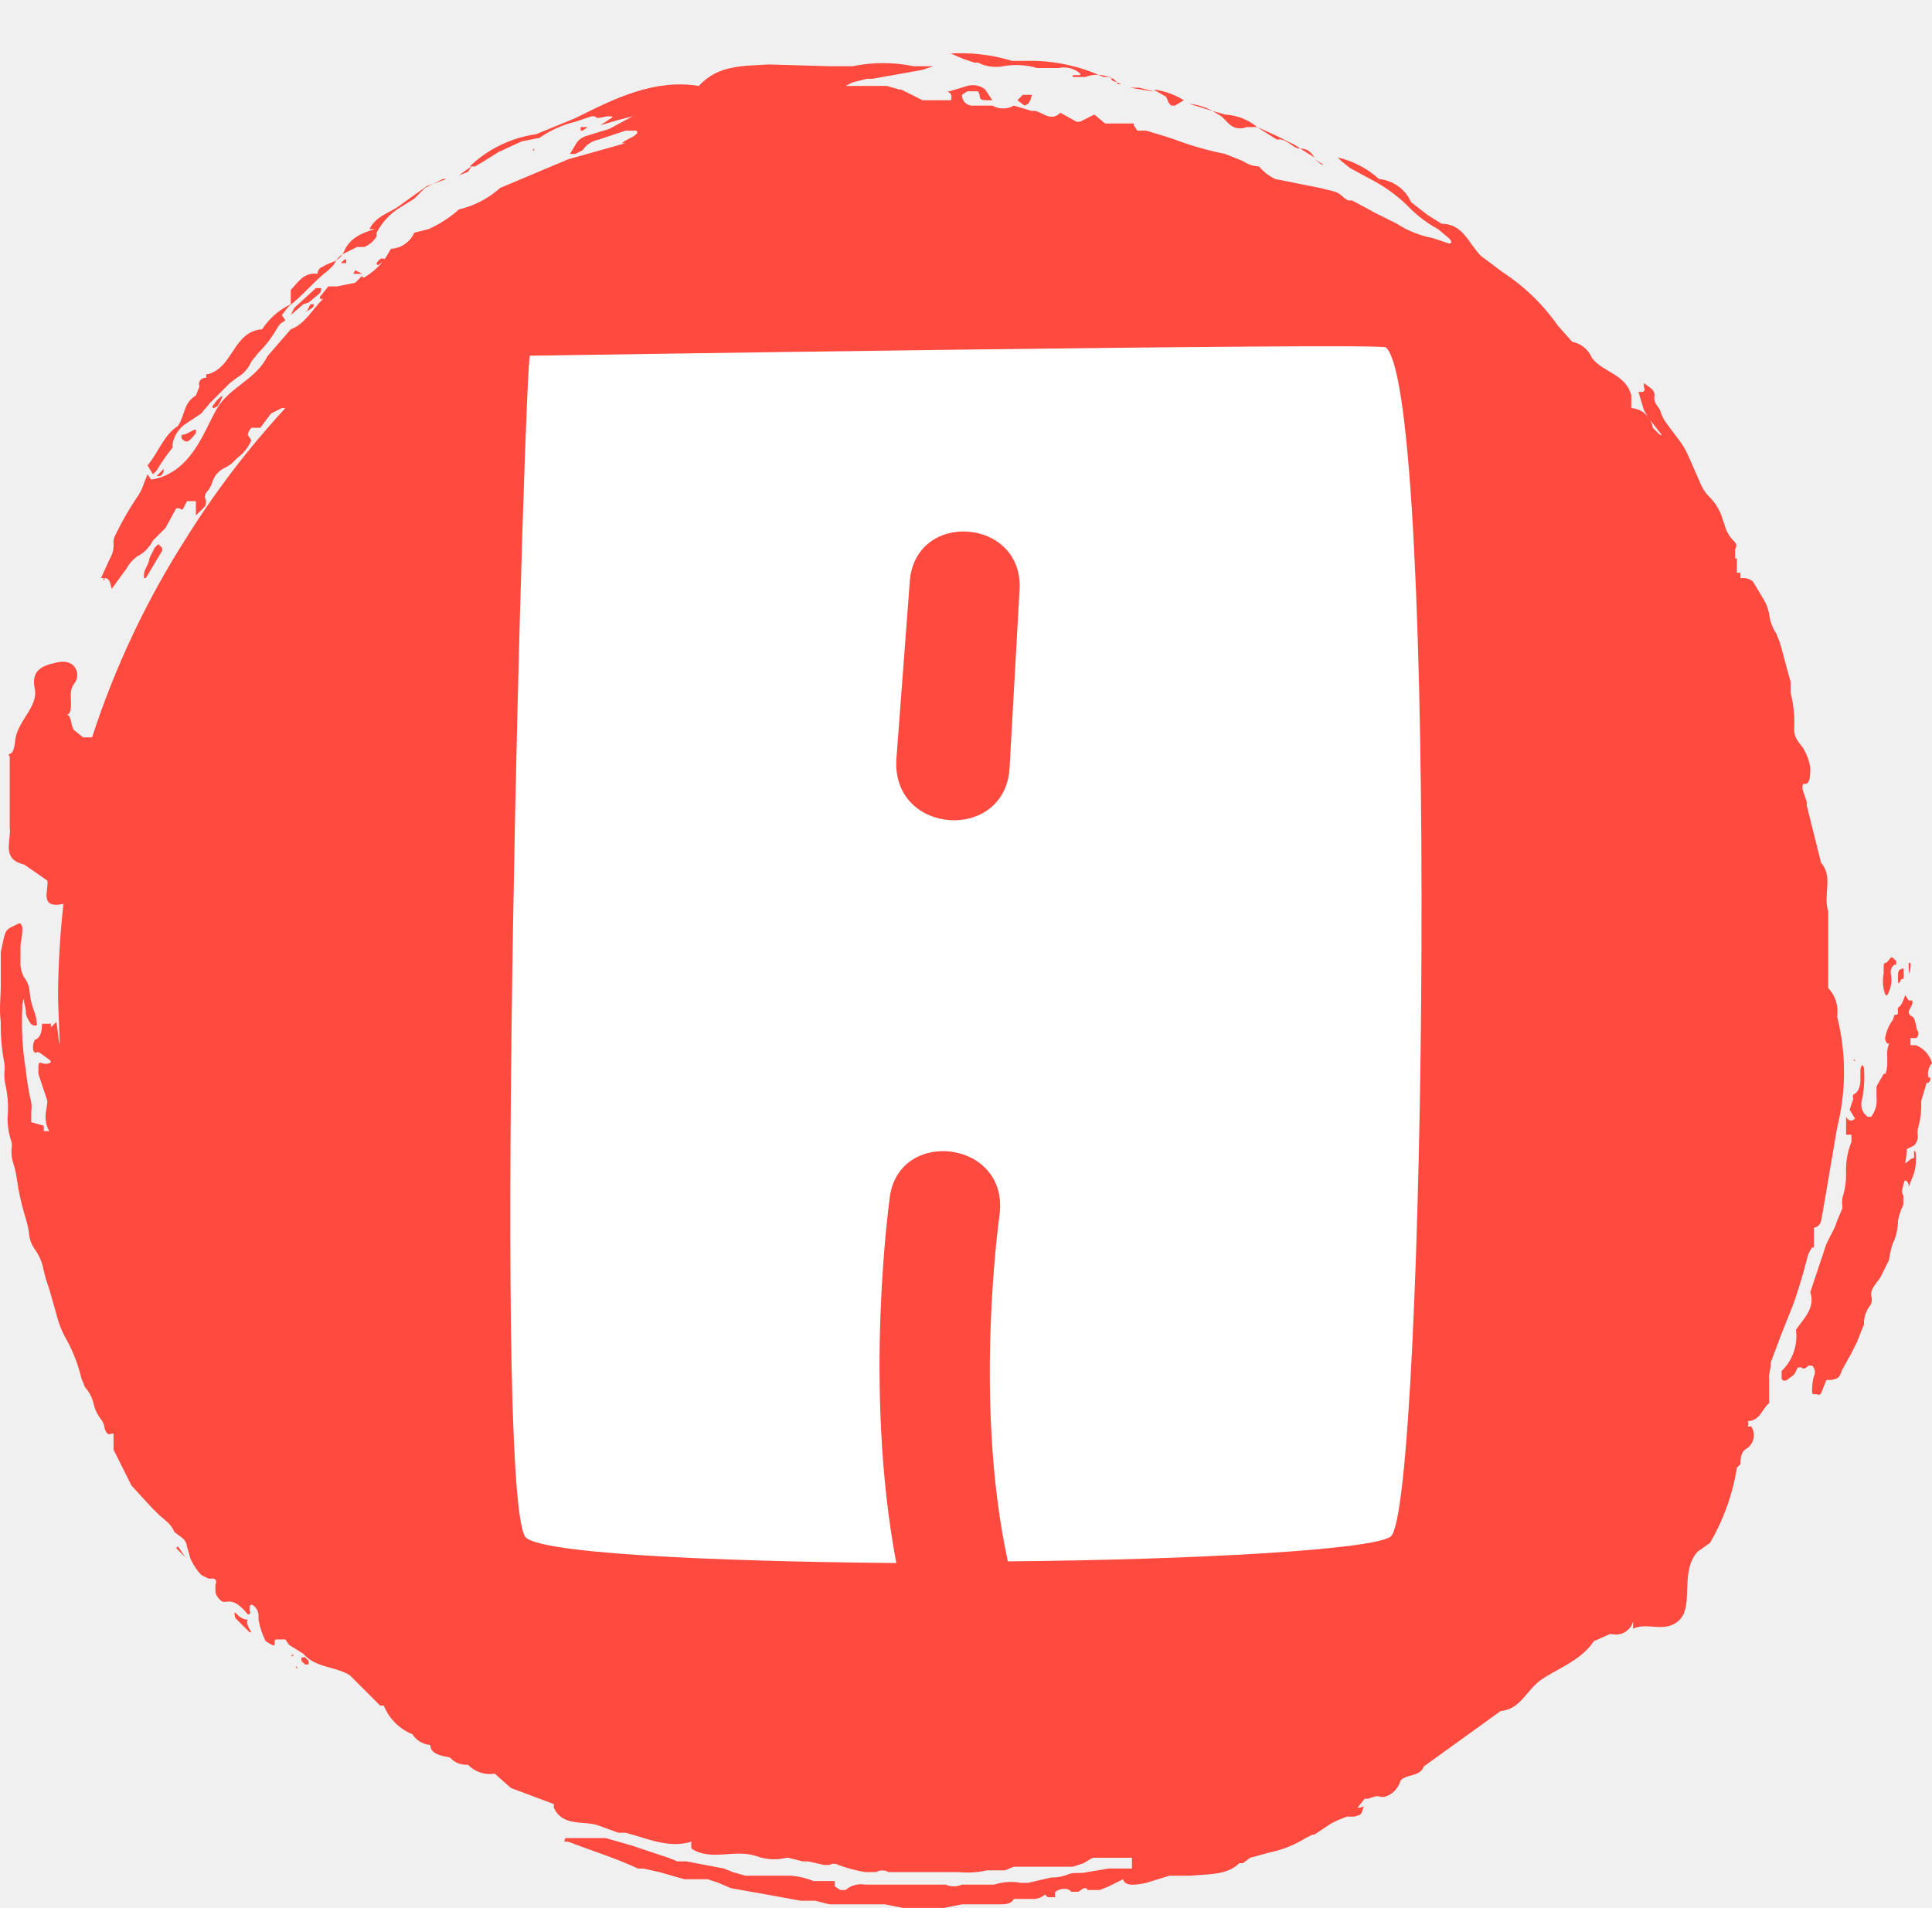
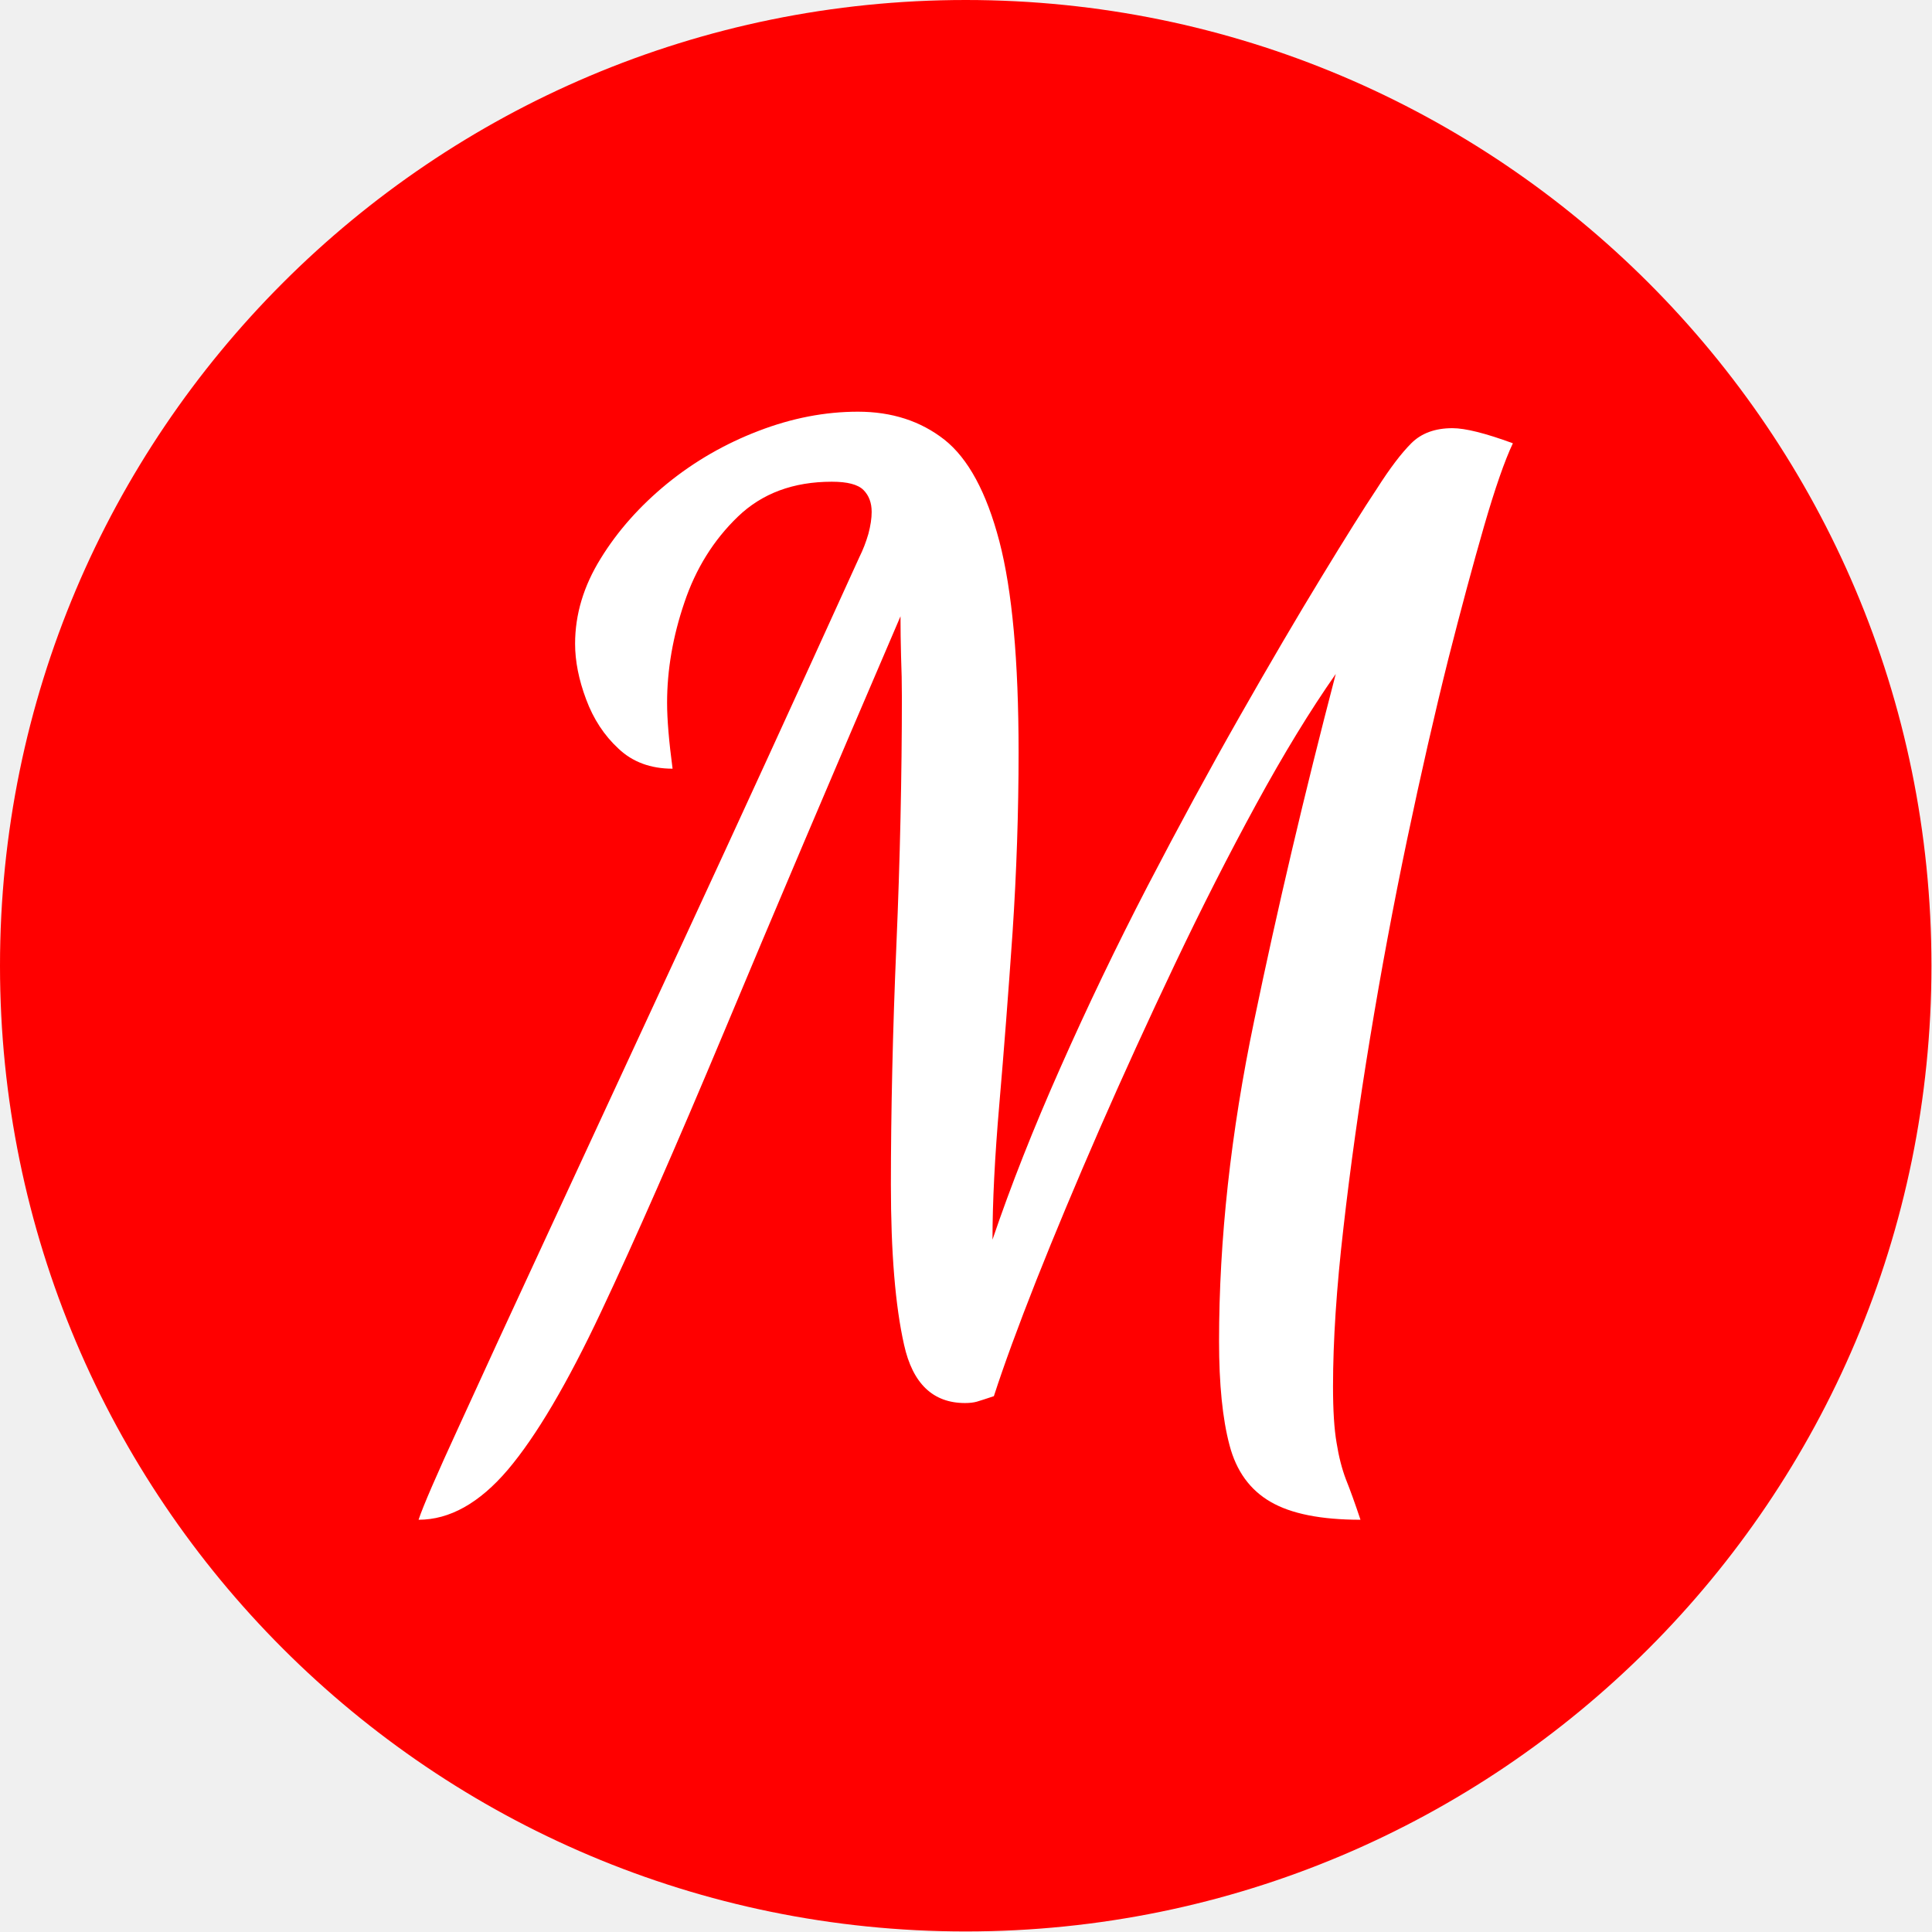
- <svg xmlns="http://www.w3.org/2000/svg" width="308.761" height="304.916" viewBox="0 0 106.008 104.687" class="css-1j8o68f" version="1.1" id="svg23">
-   <defs id="SvgjsDefs2684" />
-   <g id="SvgjsG2685" featurekey="rootContainer" transform="matrix(0.9820593,0,0,0.9820593,-0.05456052,0)" fill="#ff4a3f">
-     <g id="g17">
-       <path d="M19.8 15.3h.5l-.4-.2zm.5.1zm.8-.7c0 .1 0 .1.1.1l.4-.3c-.2-.1-.3-.1-.5.2zm.4-.2zm-4.1 2.3zm-.2.6l.3-.2c.1-.1.1-.2.1-.2h-.2l-.2.4c-.1-.1-.1 0 0 0zm2.2-2.9h-.1l-.2.2h.3zm-2.1 2.4l.6-.5c.1-.1.1-.2.1-.3h-.3l-1.2 1.1-.2.4.7-.6zm-1.1.8z" id="path3" />
-       <path d="M9.7 25v-.2a1.7 1.7 0 0 1 .7-1.1l.9-.6.5-.6.7-.7.4-.4.4-.3a1.9 1.9 0 0 0 .8-.9l.4-.5a5.9 5.9 0 0 0 1-1.3l.2-.3.3-.2-.2-.3.4-.5c.8-.6 1.4-1.4 2.2-2l.3-.3a1.4 1.4 0 0 1 .5-.6l.8-.4h.4a1.4 1.4 0 0 0 .7-.6V13a3.5 3.5 0 0 1 1.3-1.4l.8-.5.2-.2.4-.4 1-.5h.2l-1.1.4-1.4 1c-.6.5-1.4.6-1.8 1.4h.3c-.7.2-1.4.5-1.7 1.2s-.8.6-1.2.9a.4.4 0 0 0-.3.4c-.8-.1-1.1.5-1.5.9v.8a3.9 3.9 0 0 0-1.6 1.4c-1.6.1-1.6 2.1-3 2.5h-.1a.2.2 0 0 0 0 .2c-.3 0-.5.2-.4.5l-.2.5c-.7.4-.6 1.1-1 1.7-.8.5-1.1 1.5-1.7 2.2l.3.5.2-.2a11.6 11.6 0 0 1 .9-1.3zM53.9 3.3l.6.2h.2a2.2 2.2 0 0 0 1.4.2 4.1 4.1 0 0 1 1.9.1h1.2a1.4 1.4 0 0 1 1.2.3.1.1 0 0 1 0 .1H60a.1.1 0 0 0 0 .1h.7a1.8 1.8 0 0 1 1.3 0c.2 0 .1.1.2.2l.5.2h-.2c-.2-.4-.5-.4-.8-.4a9.7 9.7 0 0 0-4.3-.9h-.8A9.8 9.8 0 0 0 53 3h.2zm7.3 3.1zM50.3 4.7zm10.9 1.7h.2-.2zM19 14.7zm32.1-10zm17.6 2.2a.9.9 0 0 0 1 .2h.6a3.1 3.1 0 0 0-1.8-.7l-.7-.2.5.3zm-3.4-1.3c0 .1.1.2.2.3h.2l.5-.3a4.2 4.2 0 0 0-1.7-.6l.7.4zm7.4 2.7l.8.5c-.2-.3-.4-.5-.8-.5z" id="path5" />
-       <path d="M99 76.1l.6-1.6.6-1.5c.2-.5.6-1.8.8-2.6a1.7 1.7 0 0 1 .3-.7h.1v-1.1c.5-.1.4-.6.5-.9l.8-4.7a12.7 12.7 0 0 0 0-6.2 1.9 1.9 0 0 0-.5-1.6v-4.3c-.3-.9.3-1.9-.4-2.7L101 45a.4.4 0 0 0 0-.2l-.2-.6a.5.5 0 0 1 0-.4h.1c.3 0 .3-.5.3-.9a3 3 0 0 0-.4-1.1l-.3-.4a1.1 1.1 0 0 1-.2-.7 6.7 6.7 0 0 0-.2-2v-.6c-.2-.7-.4-1.5-.6-2.2l-.2-.5a2.5 2.5 0 0 1-.4-1.1 2.5 2.5 0 0 0-.3-.8l-.6-1a.8.8 0 0 0-.6-.2h-.1V32h-.2v-.8H97V31a.4.4 0 0 0 0-.1v-.2c.1-.2.1-.3-.1-.5a1.8 1.8 0 0 1-.4-.6l-.2-.6a2.9 2.9 0 0 0-.7-1.2 2.2 2.2 0 0 1-.5-.7l-.7-1.6a4.3 4.3 0 0 0-.6-1l-.6-.8a2.4 2.4 0 0 1-.4-.8l-.2-.3a.6.6 0 0 1-.1-.5.5.5 0 0 0-.2-.4l-.4-.3v.2c.1.2 0 .3-.1.3h-.2l.3 1 .3.5.7.9h-.1l-.2-.2-.2-.2a1.3 1.3 0 0 0-1.2-1.1v-.7c-.3-1.2-1.6-1.3-2.2-2.1a1.5 1.5 0 0 0-1.1-.9l-.8-.9a11.3 11.3 0 0 0-3.1-3l-.8-.6-.4-.3c-.7-.7-1-1.8-2.2-1.8l-.8-.5-.9-.7a2.2 2.2 0 0 0-1.8-1.3 5.1 5.1 0 0 0-2.3-1.2l.2.2.5.4 1.3.7a8.5 8.5 0 0 1 2.1 1.6 6.8 6.8 0 0 0 1.5 1.1l.6.5c.1.1.2.2.1.3H81l-.9-.3a5.6 5.6 0 0 1-2-.8l-1.2-.6-1.3-.7h-.2c-.3-.1-.4-.4-.8-.5l-.8-.2-2.5-.5a2.6 2.6 0 0 1-.9-.7 1.7 1.7 0 0 1-.9-.3l-1-.4a18.1 18.1 0 0 1-2.8-.8l-.6-.2-1-.3h-.5l-.2-.3v-.1h-1.6l-.6-.5-.4.2-.4.2h-.2l-.9-.5c-.6.6-1.1-.2-1.6-.1l-1-.3a1.2 1.2 0 0 1-1.2 0h-1.2a.6.6 0 0 1-.5-.6l.3-.2h.6a.7.7 0 0 1 .1.3c0 .2.2.2.5.2h.2l-.4-.6a1.1 1.1 0 0 0-1-.2l-1 .3H53c.3.2.2.3.2.5h-1.6l-.4-.2-.8-.4h-.1l-.7-.2h-2.3l.4-.2.8-.2h.3l1.7-.3 1.1-.2.6-.2h-1.1a8.4 8.4 0 0 0-3.4 0h-1.3L43 3.6c-1.4.1-2.8 0-3.9 1.2-2.5-.4-4.7.7-6.9 1.8l-2.2.9a6.7 6.7 0 0 0-3.7 1.8h.3l.5-.3.8-.5 1.3-.6 1-.2a6 6 0 0 1 2-.9l.9-.3h.2c.1.2.5 0 .7 0h.2c.1 0 .1.1 0 .1l-.6.4 1-.3.8-.2-1.3.7-1.3.4a1 1 0 0 0-.6.5l-.3.5h.3l.4-.2a1.4 1.4 0 0 1 .9-.6l1.5-.5h.5a.1.1 0 0 1 .1.2c-.2.2-.6.3-.8.5h.2l-3.2.9-3.8 1.6a5.2 5.2 0 0 1-2.3 1.2 6.6 6.6 0 0 1-1.7 1.1l-.8.2a1.5 1.5 0 0 1-1.3.9l-.3.5a3.7 3.7 0 0 1-1.2 1.1h-.1v-.1l-.2.2-.2.2-1 .2h-.5l-.4.5c-.1.1-.1.2 0 .2h.1c-.6.6-1 1.4-1.8 1.7L15 19.9c-.6 1.2-1.8 1.6-2.6 2.6s-1.4 3.9-3.9 4.3l-.2-.3-.2.5a2.7 2.7 0 0 1-.4.8 16.9 16.9 0 0 0-1.2 2.1.8.8 0 0 0-.1.5 1.4 1.4 0 0 1-.2.8l-.5 1.1h.2c.3 0 .3.3.4.6l.8-1.1a2.2 2.2 0 0 1 .6-.7 2 2 0 0 0 .9-.9l.3-.3.4-.4.6-1.1h.2c.1.1.1.1.2 0l.2-.4h.5v.8l.5-.5a.5.5 0 0 0 0-.5.4.4 0 0 1 .1-.3 1.5 1.5 0 0 0 .3-.5 1.3 1.3 0 0 1 .8-.9l.3-.2.3-.3a2.4 2.4 0 0 0 .8-1l-.2-.3c0-.1.1-.3.2-.4h.5l.6-.8.6-.3h.2a48.8 48.8 0 0 0-5.5 7.2h-.1.1a48.4 48.4 0 0 0-5.3 11.2h-.5l-.5-.4c-.2-.2-.1-.7-.4-.9h.1c.3-.5-.1-1.2.3-1.7s.1-1.4-.9-1.2-1.5.5-1.3 1.5-1 1.8-1.1 2.9-.5.5-.3.9v3.9c.1.8-.5 1.8.8 2.1l1.3.9c.1.5-.5 1.6.9 1.3a49.2 49.2 0 0 0-.3 5c0 1.1.1 2.2.1 3.3v-.4c-.1-.4-.1-.8-.2-1.3l-.3.3v-.2h-.5c0 .5-.1.8-.4.9a.9.9 0 0 0-.1.5c0 .1.1.3.2.2s.4.2.7.4-.2.3-.4.2-.2.1-.2.3v.3l.5 1.5c0 .3-.1.6-.1.9a1.7 1.7 0 0 0 .2.8h-.3v-.3l-.7-.2v-.6a1.5 1.5 0 0 0 0-.5 14.6 14.6 0 0 1-.3-1.8 16.6 16.6 0 0 1-.2-3.5.9.9 0 0 1 .1-.5v.2a2.9 2.9 0 0 1 .1.5.8.8 0 0 0 .1.4c.1.2.2.4.4.4s.1-.1.1-.2a2.1 2.1 0 0 0-.1-.5 4.2 4.2 0 0 1-.3-1.3 1.5 1.5 0 0 0-.3-.7 1.6 1.6 0 0 1-.2-.9v-.8c0-.3.1-.6.1-.9a.5.5 0 0 0-.1-.4h-.1c-.8.4-.7.2-1 1.6V55c0 .7-.1 1.4 0 2.1a10.8 10.8 0 0 0 .2 2.3 1.8 1.8 0 0 1 0 .5 3.1 3.1 0 0 0 .1.9 5.9 5.9 0 0 1 .1 1.3 3.9 3.9 0 0 0 .2 1.7 1.2 1.2 0 0 1 0 .4 2.1 2.1 0 0 0 .1.8 4.9 4.9 0 0 1 .2.9 14 14 0 0 0 .5 2.2 5 5 0 0 1 .2 1 1.7 1.7 0 0 0 .3.7 2.9 2.9 0 0 1 .5 1.2 8.5 8.5 0 0 0 .3 1l.4 1.4a5.4 5.4 0 0 0 .6 1.5 8.5 8.5 0 0 1 .8 2.1l.2.5a2.1 2.1 0 0 1 .5 1 2.1 2.1 0 0 0 .4.8 1 1 0 0 1 .2.5c.1.3.2.4.4.3h.1v.9l.5 1 .5 1 1.1 1.2.4.4c.3.3.7.5.9 1l.4.3a.7.7 0 0 1 .3.5l.2.7a3.3 3.3 0 0 0 .6.9l.4.2h.3a.2.2 0 0 1 .1.3 2.5 2.5 0 0 0 0 .5.9.9 0 0 0 .4.5h.2c.4-.1.8.2 1.2.7h.1c0-.1.1-.1 0-.2v-.2c0-.1.1-.2.2-.1a.7.7 0 0 1 .3.6v.2a4.3 4.3 0 0 0 .4 1.2c.5.3.5.3.5.1s0-.2.2-.2h.4l.2.3.8.5c.7.8 1.8.7 2.6 1.2l1.7 1.7h.2a2.9 2.9 0 0 0 1.6 1.6 1.3 1.3 0 0 0 1 .6c0 .5.6.6 1.1.7a1.2 1.2 0 0 0 .8.4h.2a1.7 1.7 0 0 0 1.5.5l.9.8 2.4.9v.2c.5 1.1 1.7.7 2.5 1l1.1.4h.4c1.2.3 2.4.9 3.7.5a.7.7 0 0 0 0 .4c1.1.7 2.4 0 3.6.4a2.9 2.9 0 0 0 1.7.1h.1l.8.2h.3l.9.2h.3a.5.5 0 0 1 .5 0 7.9 7.9 0 0 0 1.5.4h.6a.7.7 0 0 1 .7 0h3.9a5 5 0 0 0 1.6-.1h1l.5-.2H60l.6-.2.5-.3h2.2v.6H62l-1.2.2c-.4.1-.7 0-1 .1a2.4 2.4 0 0 1-1 .2l-1.3.3h-.4a3.1 3.1 0 0 0-1.5.1h-1.8a1.1 1.1 0 0 1-.9 0h-4.5a1.3 1.3 0 0 0-1.1.3H47l-.3-.2v-.3h-1.2a4.1 4.1 0 0 0-1.3-.3h-2.5l-.7-.2-.5-.2-2.1-.4h-.5l-.5-.2-2.1-.7-1.4-.4h-2.2c-.1 0-.1.1-.1.2h.2c1.3.5 2.6.9 3.9 1.5h.3l.9.2 1.4.4h1.3l.6.2.7.3 1.7.3 1.1.2 1.1.2h.8l.8.2h3.1l1 .2h2.3l1-.2H56c.4 0 .6-.1.7-.3h1a1 1 0 0 0 .8-.3c-.1.1 0 .1.1.2h.4v-.2c0-.1 0-.1.2-.2s.6-.1.7.1h.4l.3-.2c.2 0 .2 0 .2.1h.7l.5-.2.8-.4c.1.3.4.4 1.3.2l1.3-.4h1.2c.9-.1 2 0 2.7-.7h.2l.4-.3 1.1-.3a6.1 6.1 0 0 0 2-.8l.4-.2h.1l.9-.6.4-.2.5-.2h.4c.4-.1.4-.1.5-.4s0-.1-.2-.1h-.1l.4-.5h.2c.3-.1.5-.2.7-.1h.2a1.3 1.3 0 0 0 .9-.9c.3-.4 1.1-.2 1.3-.8l4.3-3.1c1.1-.1 1.4-1.1 2.2-1.7s2.3-1.1 3-2.2l.9-.4h.1a1 1 0 0 0 1.2-.7v.4c.8-.4 1.8.3 2.6-.5s0-2.7 1-3.8l.7-.5a12.1 12.1 0 0 0 1.5-4.2l.2-.2c0-.3 0-.7.4-.9a.9.9 0 0 0 .2-1.2h-.2a.3.3 0 0 0 0-.3c.7 0 .8-.7 1.2-1V77a.5.5 0 0 1 0-.2 3.8 3.8 0 0 0 .1-.7zM5.9 32.2z" id="path7" />
-       <path d="M26.4 9.3l-.3.2-.4.3.5-.2zm6.1-2h.1l.3-.2h-.4zm-2.6 1l-.1.1h.1v-.1zm-1.5 1.4zm1.3-.2zm-6.3 3.1zM9.2 26.2l-.4.4H9a.4.4 0 0 0 .2-.4zm3-3.5a2.1 2.1 0 0 0 .3-.6 1.5 1.5 0 0 0-.5.5c-.1.1-.1.2 0 .2zM11 24.2V24c-.2 0-.5.3-.8.3v.2c.3.3.4.2.8-.3zm3 66.2zM73.9 9.2h.1l-.5-.3zm-2.5-1.4c.5-.1.8.4 1.2.5h.1l-.3-.2-1-.5-1.1-.5.3.2zM52.8 3.1zm11.7 2h-.1l-1.2-.2h.5zm2 .7l1.3.4a3.3 3.3 0 0 0-1.3-.4zm-9 0a1 1 0 0 0 .2-.5h-.5l-.3.3.4.3zm9 1.6zM49.9 4.2zm2.9.7zM48.5 4zm13.8 2.1a.5.5 0 0 0 0 .1zm44.8 52.3h-.3V58h.3c.1 0 .2-.3.1-.4s-.1-.7-.3-.8a.3.3 0 0 1-.2-.3l.2-.4a.4.4 0 0 0 0-.2h-.2l-.2-.3c-.1.3-.2.6-.4.7a.5.5 0 0 0 0 .2c0 .1 0 .2-.1.2h-.1a1.1 1.1 0 0 1-.1.3 2.3 2.3 0 0 0-.4.9.4.4 0 0 0 .1.4h.1a1.7 1.7 0 0 0-.1.8v.4a1.8 1.8 0 0 1-.1.5h-.1l-.4.7v.6a1.5 1.5 0 0 1-.3 1.1h-.2l-.2-.2a.9.9 0 0 1-.1-.8 6.5 6.5 0 0 0 .1-1.7c0-.1-.1-.2-.1-.2a.5.5 0 0 0-.1.3v.6c0 .2-.1.6-.3.7s-.1.2-.1.3l-.2.6.3.5c-.2.2-.4.1-.5-.1v1h.3v.4a4.2 4.2 0 0 0-.3 1.4 3.3 3.3 0 0 0 0 .4 4 4 0 0 1-.2 1.3 2 2 0 0 0 0 .6l-.3.7a3.2 3.2 0 0 1-.3.7l-.3.6-.9 2.7c.3.9-.4 1.5-.8 2.1a2.7 2.7 0 0 1-.8 2.3v.4c0 .1.1.2.3.1l.4-.3.2-.4h.2c.1.1.2.1.4-.1h.2a.5.5 0 0 1 .1.6 2.9 2.9 0 0 0-.1.8c0 .1 0 .2.1.2h.2c.1.1.2 0 .3-.3l.2-.5h.3c.4-.1.4-.1.6-.6l.5-.9.3-.6.4-1a1.6 1.6 0 0 1 .3-1 .6.6 0 0 0 .1-.6c0-.2 0-.3.2-.6l.3-.4.5-1a4.7 4.7 0 0 1 .2-.9 3 3 0 0 0 .3-1.3 3.8 3.8 0 0 1 .3-.9v-.5c-.1-.2-.1-.2 0-.6s.1-.2.2-.2a.4.4 0 0 1 .1.3l.2-.5a2.3 2.3 0 0 0 .2-.9v-.3c0-.1 0-.3-.1-.3v.4c-.2 0-.3.2-.5.3a6.4 6.4 0 0 0 .1-.8l.4-.2a.7.7 0 0 0 .2-.6 1.4 1.4 0 0 1 0-.3 4.8 4.8 0 0 0 .2-1.4v-.2l.3-1h.1a.3.3 0 0 0 .1-.3h-.1a.9.9 0 0 1 .2-.8 1.5 1.5 0 0 0-.9-1zm-1.2 7.8zm-.2-9.9zm0 0zM9.1 30.8a.3.3 0 0 0 0-.2l-.2-.2-.2.2-.3.6c0 .3-.3.6-.3.9v.2h.1zm96.3 24.8h.1a1.7 1.7 0 0 0 .2-1.2.5.5 0 0 1 .2-.5h.1v-.2l-.2-.2h-.1c-.1.1-.2.3-.3.3s-.1.1-.1.3v.3a2.2 2.2 0 0 0 .1 1.2zM13.2 90.1c-.1 0 0 .2 0 .3l.8.8h.1c-.2-.3-.3-.6-.2-.7a.9.9 0 0 1-.5-.2zm.8.3zm92.3-35.7h.1a2 2 0 0 0 0-.6c-.3.1-.3.1-.3.6s.1.1.2 0z" id="path9" />
-       <path d="M106.7 62a.6.6 0 0 0 .1-.5c0-.1-.1-.2-.1-.1h-.2v.2c0 .4.1.5.2.4zm.1-8.2h-.1v.6a1 1 0 0 0 .1-.6zM17.1 92.6h-.2v.2l.2.2h.2v-.2zm86.6-33.3c0-.1 0-.1-.1-.1zM9.9 86.5l.5.5-.4-.6z" id="path11" />
-       <circle cx="10.5" cy="87.1" transform="rotate(-24.8 10.4 87.159)" id="circle13" />
-       <path d="M9.7 30.1h-.1v.2-.2h.1zm83.2-6.6l-.2-.3h-.1zm-14.7 77.1zM5.9 32.2zm-.1.2a.3.3 0 0 0 .1-.2v.2zm1.9-4.9zM61.5 2.4zm42.8 58.2v.1-.1zM16.4 92.5h-.1c.1.1.2 0 .1-.1zm.2.7h.1l-.1-.1v.1zm73.9-71.3zm15.2 34.4zM14.6 91.7zm92.1-37zm-.8 11.4zM34.6 0z" id="path15" />
-     </g>
-   </g>
-   <g id="SvgjsG2686" featurekey="nameFeature-0" transform="matrix(2.284354,0,0,2.284354,27.98006,-5.60952)" fill="#ffffff">
-     <path d="M9.6 16.48 l-0.32 4.24 c-0.08 1.8 2.6 1.96 2.72 0.2 l0.24 -4.28 c0.12 -1.76 -2.56 -1.96 -2.64 -0.16 z M0.48 11 l0 0 c0.04 0 20.48 -0.32 20.56 -0.2 c1.28 1.12 0.96 27.8 0.12 28.56 c-0.4 0.32 -4.64 0.56 -9.2 0.6 c-0.84 -3.84 -0.2 -8.32 -0.2 -8.32 c0.24 -1.8 -2.44 -2.12 -2.64 -0.4 c0 0.04 -0.64 4.52 0.16 8.76 c-4.56 -0.04 -8.68 -0.24 -8.92 -0.64 c-0.8 -1.44 0 -28.28 0.12 -28.36 z" id="path20" />
+ <svg xmlns="http://www.w3.org/2000/svg" version="1.1" width="1000" height="1000" viewBox="0 0 1000 1000">
+   <g transform="matrix(1,0,0,1,-0.1422156,-0.1422156)">
+     <svg viewBox="0 0 334 334" data-background-color="#242323" preserveAspectRatio="xMidYMid meet" height="1000" width="1000">
+       <g id="tight-bounds" transform="matrix(1,0,0,1,0.0475,0.0475)">
+         <svg viewBox="0 0 333.905 333.905" height="333.905" width="333.905">
+           <g>
+             <svg />
+           </g>
+           <g>
+             <svg viewBox="0 0 333.905 333.905" height="333.905" width="333.905">
+               <g>
+                 <path d="M0 166.952c0-92.205 74.747-166.952 166.952-166.952 92.205 0 166.952 74.747 166.953 166.952 0 92.205-74.747 166.952-166.953 166.953-92.205 0-166.952-74.747-166.952-166.953zM166.952 316.63c82.665 0 149.677-67.013 149.678-149.678 0-82.665-67.013-149.677-149.678-149.677-82.665 0-149.677 67.013-149.677 149.677 0 82.665 67.013 149.677 149.677 149.678z" data-fill-palette-color="tertiary" fill="#ff0000" stroke="transparent" />
+                 <ellipse rx="160.274" ry="160.274" cx="166.952" cy="166.952" fill="#ff0000" stroke="transparent" stroke-width="0" fill-opacity="1" data-fill-palette-color="tertiary" />
+               </g>
+               <g transform="matrix(1,0,0,1,72.35991,71.17305)">
+                 <svg viewBox="0 0 189.185 191.558" height="191.558" width="189.185">
+                   <g>
+                     <svg viewBox="0 0 189.185 191.558" height="191.558" width="189.185">
+                       <g>
+                         <svg viewBox="0 0 189.185 191.558" height="191.558" width="189.185">
+                           <g>
+                             <svg viewBox="0 0 189.185 191.558" height="191.558" width="189.185">
+                               <g id="textblocktransform">
+                                 <svg viewBox="0 0 189.185 191.558" height="191.558" width="189.185" id="textblock">
+                                   <g>
+                                     <svg viewBox="0 0 189.185 191.558" height="191.558" width="189.185">
+                                       <g transform="matrix(1,0,0,1,0,0)">
+                                         <svg width="189.185" viewBox="-0.25 -36 39.85 40.35" height="191.558" data-palette-color="#ffffff">
+                                           <path d="M-0.25 4.35L-0.25 4.35Q0 3.6 1.23 0.93 2.45-1.75 4.53-6.23 6.6-10.7 9.45-16.85 12.3-23 15.8-30.7L15.8-30.7Q16-31.1 16.13-31.55 16.25-32 16.25-32.35L16.25-32.35Q16.25-32.85 15.95-33.15 15.65-33.45 14.8-33.45L14.8-33.45Q12.7-33.45 11.38-32.18 10.05-30.9 9.43-29.05 8.8-27.2 8.8-25.4L8.8-25.4Q8.8-24.95 8.85-24.35 8.9-23.75 9-23L9-23Q7.8-23 7.03-23.73 6.25-24.45 5.85-25.53 5.45-26.6 5.45-27.55L5.45-27.55Q5.45-29.15 6.38-30.65 7.3-32.15 8.8-33.38 10.3-34.6 12.13-35.3 13.95-36 15.75-36L15.75-36Q17.6-36 18.9-34.98 20.2-33.95 20.9-31.28 21.6-28.6 21.6-23.6L21.6-23.6Q21.6-20.35 21.38-17.03 21.15-13.7 20.9-10.8 20.65-7.9 20.65-5.85L20.65-5.85Q21.65-8.8 23.13-12.13 24.6-15.45 26.3-18.73 28-22 29.65-24.9 31.3-27.8 32.63-29.98 33.95-32.15 34.65-33.2L34.65-33.2Q35.35-34.3 35.9-34.85 36.45-35.4 37.4-35.4L37.4-35.4Q38.1-35.4 39.6-34.85L39.6-34.85Q39.15-33.9 38.55-31.83 37.95-29.75 37.25-27L37.25-27Q36.5-24 35.75-20.43 35-16.85 34.4-13.2 33.8-9.55 33.43-6.28 33.05-3 33.05-0.5L33.05-0.5Q33.05 0.8 33.18 1.55 33.3 2.3 33.52 2.88 33.75 3.45 34.05 4.35L34.05 4.35Q31.9 4.35 30.78 3.7 29.65 3.05 29.28 1.63 28.9 0.2 28.9-2.15L28.9-2.15Q28.9-7.7 30.18-13.83 31.45-19.95 33.15-26.45L33.15-26.45Q31.75-24.45 30.25-21.7 28.75-18.95 27.3-15.9 25.85-12.85 24.55-9.88 23.25-6.9 22.25-4.38 21.25-1.85 20.7-0.15L20.7-0.15Q20.25 0 20.08 0.05 19.9 0.1 19.65 0.1L19.65 0.1Q17.9 0.1 17.43-2.02 16.95-4.15 16.95-7.85L16.95-7.85Q16.95-9.8 17-12.03 17.05-14.25 17.15-16.57 17.25-18.9 17.3-21.2 17.35-23.5 17.35-25.6L17.35-25.6Q17.35-26.35 17.32-27.1 17.3-27.85 17.3-28.55L17.3-28.55Q13.5-19.7 10.88-13.43 8.25-7.15 6.4-3.23 4.55 0.7 3 2.53 1.45 4.35-0.25 4.35Z" opacity="1" transform="matrix(1,0,0,1,0,0)" fill="#ffffff" class="wordmark-text-0" data-fill-palette-color="quaternary" id="text-0" />
+                                         </svg>
+                                       </g>
+                                     </svg>
+                                   </g>
+                                 </svg>
+                               </g>
+                             </svg>
+                           </g>
+                           <g />
+                         </svg>
+                       </g>
+                     </svg>
+                   </g>
+                 </svg>
+               </g>
+             </svg>
+           </g>
+           <defs />
+         </svg>
+         <rect width="333.905" height="333.905" fill="none" stroke="none" visibility="hidden" />
+       </g>
+     </svg>
  </g>
</svg>
